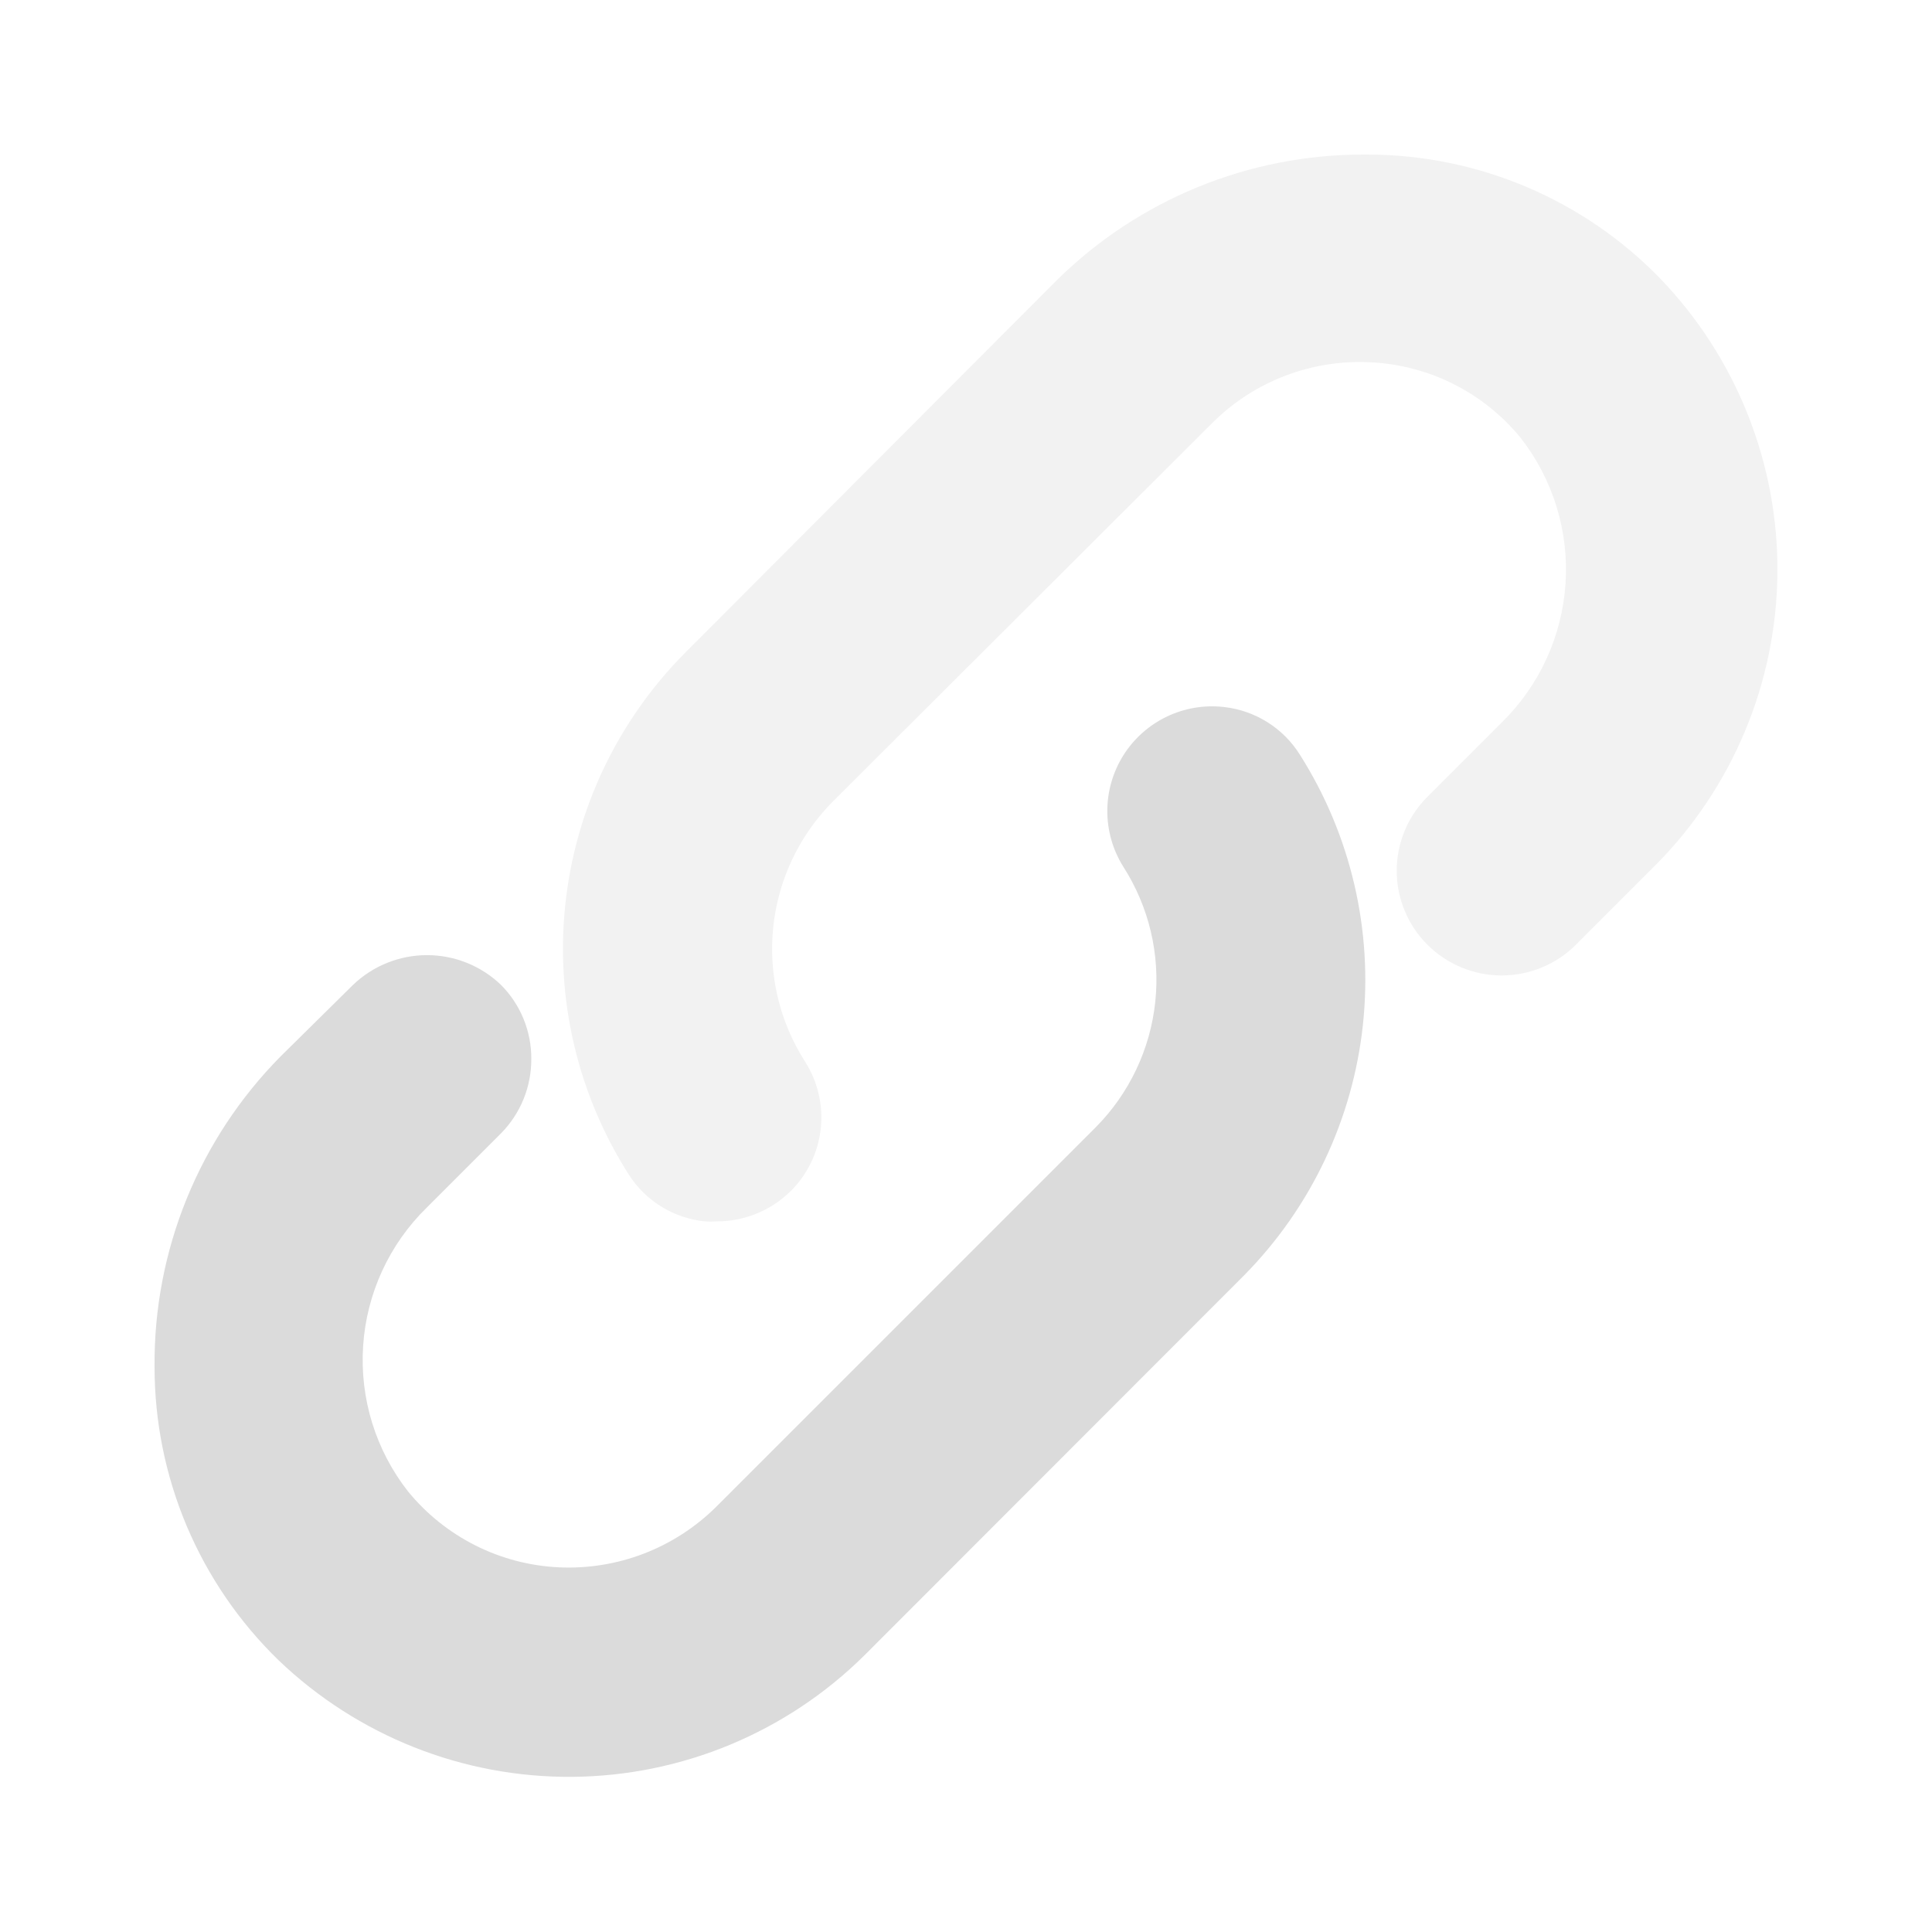
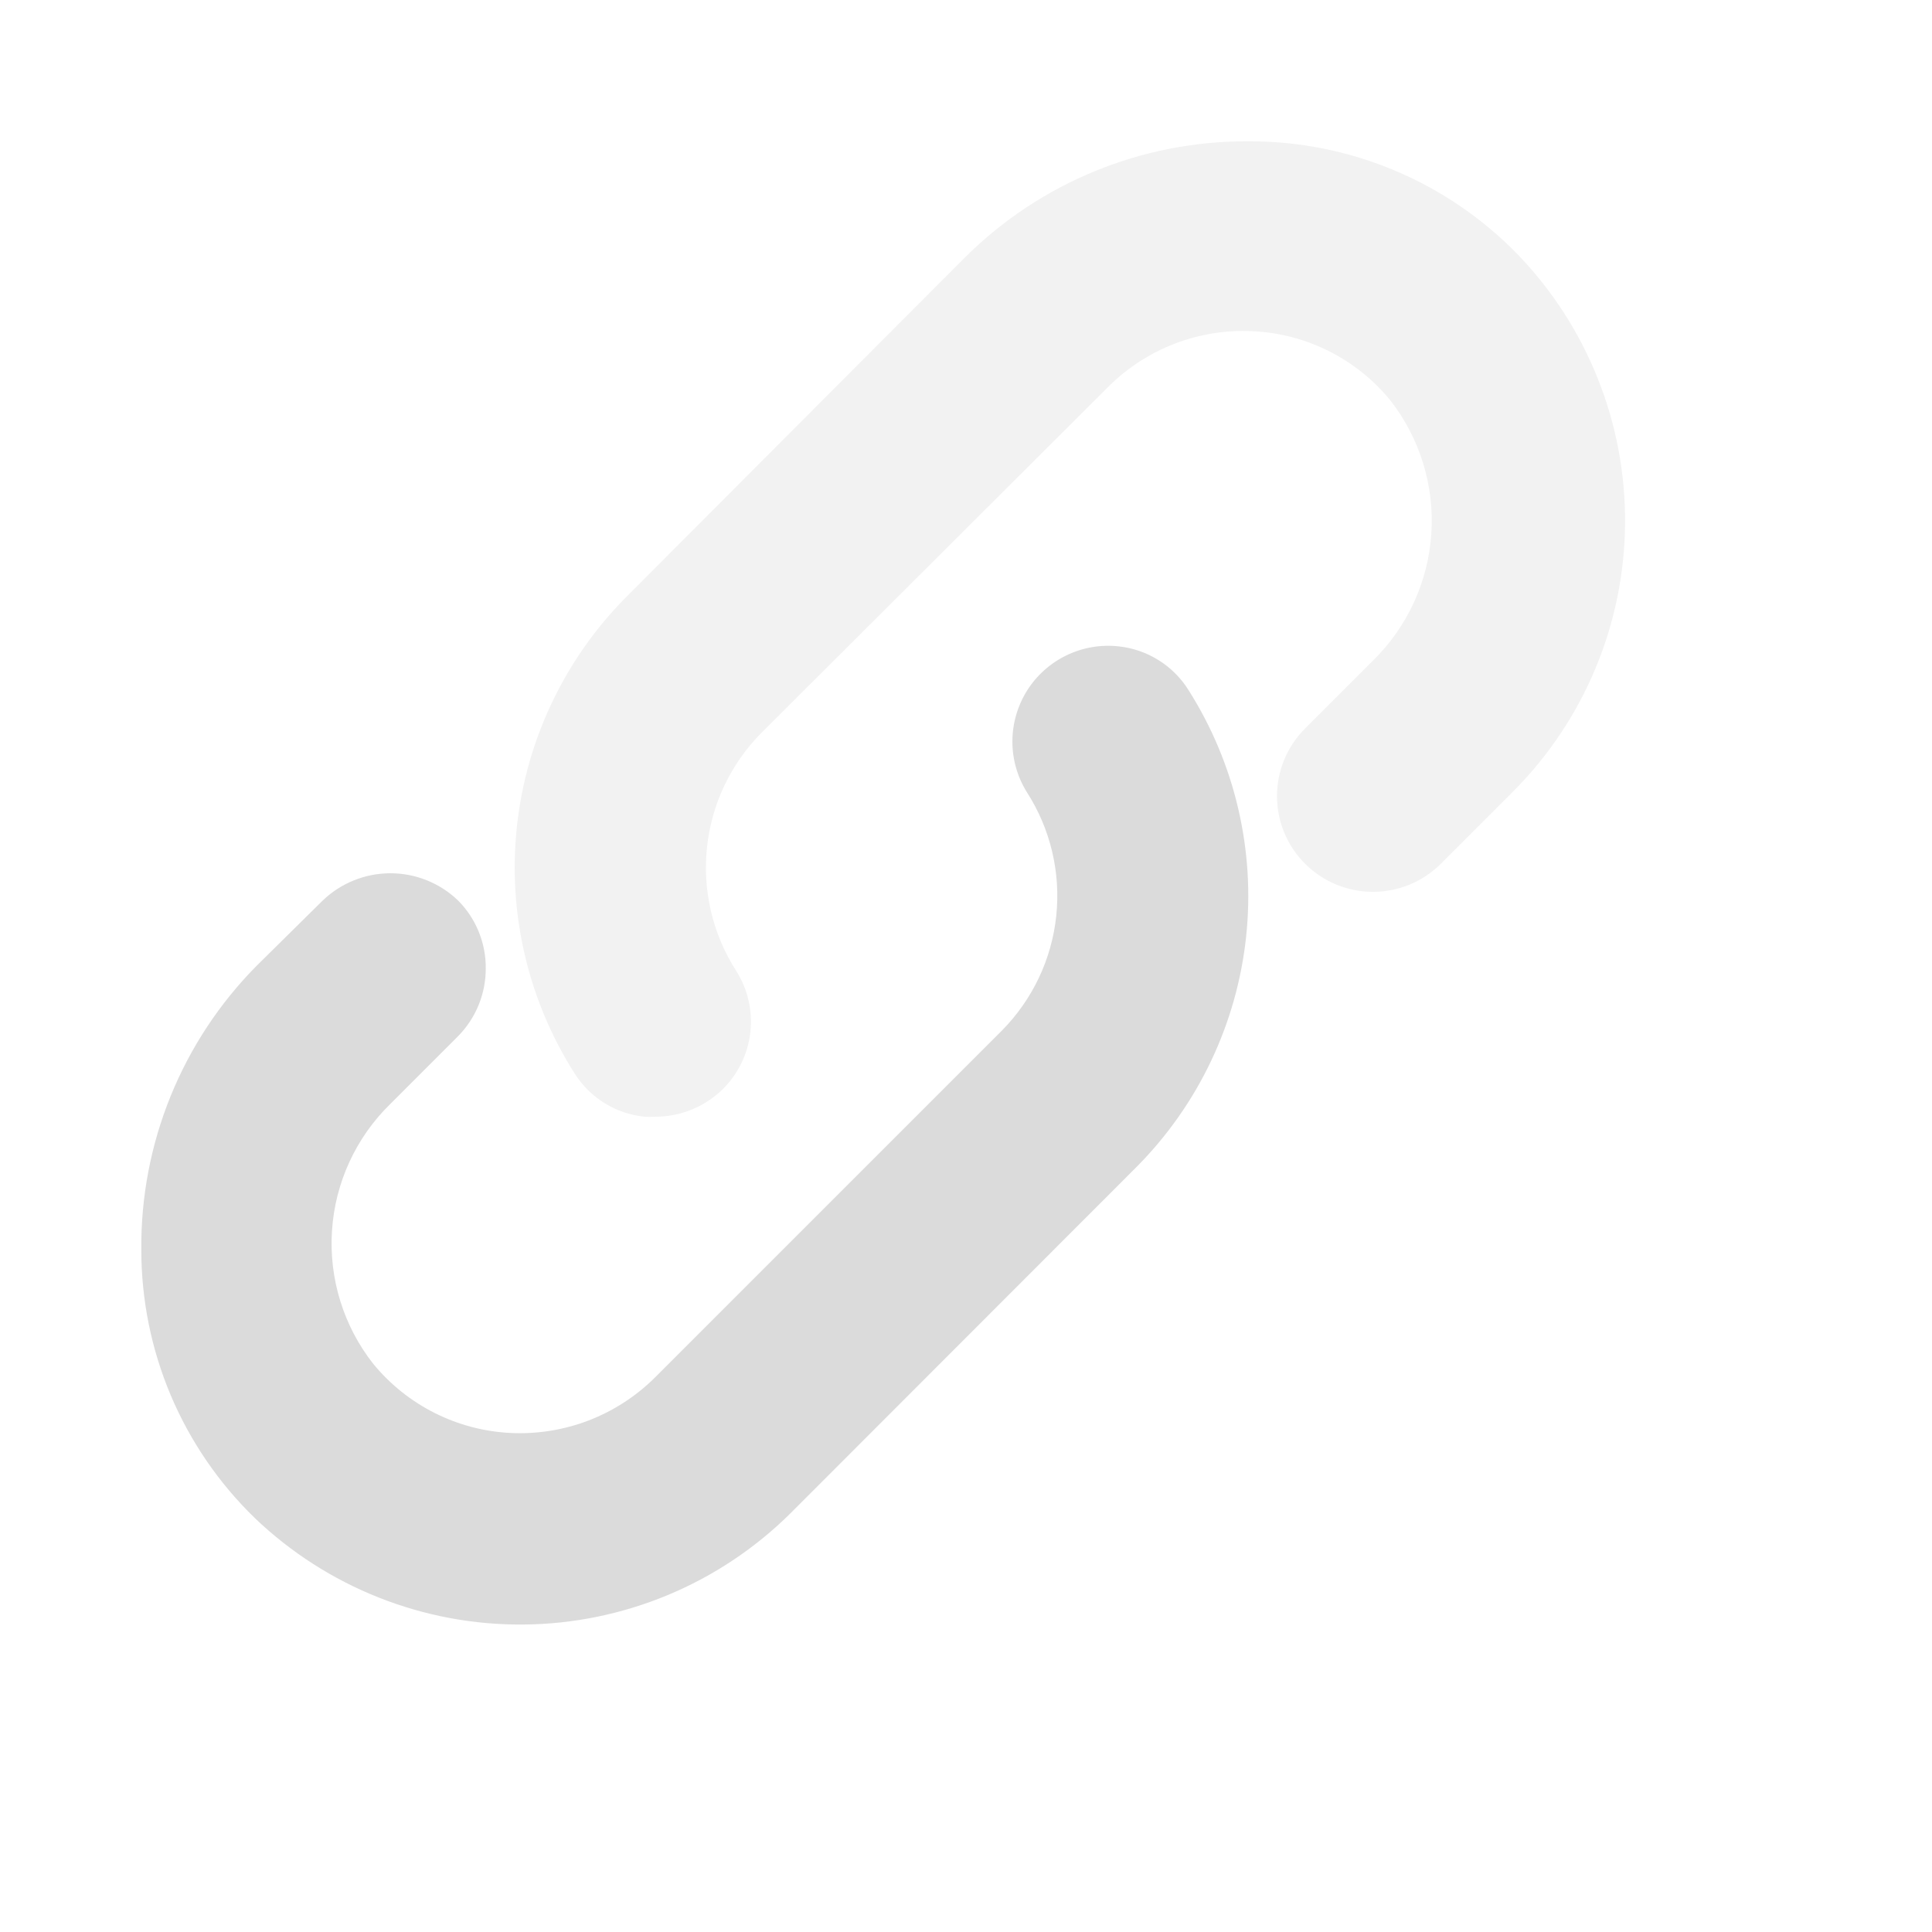
- <svg xmlns="http://www.w3.org/2000/svg" width="64" height="64" viewBox="0 0 64 64" fill="none">
+ <svg xmlns="http://www.w3.org/2000/svg" width="64" height="64" viewBox="0 0 70 70" fill="none">
  <path d="M55 9.23C53.738 7.929 52.227 6.894 50.557 6.188C48.888 5.482 47.093 5.119 45.28 5.12H45.17C41.363 5.116 37.708 6.614 35 9.29L22.68 21.64C20.458 23.882 19.064 26.812 18.728 29.951C18.392 33.089 19.133 36.248 20.83 38.91C21.106 39.342 21.476 39.706 21.912 39.974C22.349 40.243 22.84 40.409 23.35 40.46C23.477 40.47 23.604 40.47 23.73 40.46C24.65 40.465 25.534 40.105 26.19 39.46C26.748 38.907 27.099 38.18 27.187 37.4C27.274 36.619 27.092 35.832 26.67 35.17C25.82 33.843 25.448 32.265 25.616 30.698C25.783 29.131 26.479 27.668 27.59 26.55L40.17 14C40.85 13.324 41.664 12.797 42.559 12.453C43.455 12.108 44.412 11.954 45.37 12C46.333 12.041 47.275 12.285 48.137 12.716C48.999 13.147 49.76 13.755 50.37 14.5C51.444 15.873 51.975 17.594 51.86 19.333C51.746 21.073 50.995 22.709 49.75 23.93L47.29 26.39C46.966 26.712 46.709 27.094 46.534 27.515C46.358 27.937 46.268 28.389 46.268 28.845C46.268 29.301 46.358 29.753 46.534 30.174C46.709 30.596 46.966 30.978 47.29 31.3C47.942 31.949 48.825 32.313 49.745 32.313C50.665 32.313 51.548 31.949 52.2 31.3L54.83 28.67C57.394 26.095 58.847 22.618 58.879 18.985C58.911 15.351 57.518 11.849 55 9.23V9.23Z" fill="#f2f2f2" id="id_101" />
  <path d="M40.54 23.42C39.891 23.347 39.235 23.458 38.647 23.741C38.059 24.024 37.562 24.467 37.214 25.019C36.867 25.572 36.682 26.211 36.681 26.864C36.68 27.517 36.864 28.157 37.21 28.71C38.062 30.038 38.436 31.616 38.27 33.185C38.105 34.753 37.41 36.219 36.3 37.34L23.72 49.92C23.039 50.594 22.225 51.12 21.33 51.465C20.435 51.809 19.478 51.964 18.52 51.92C17.557 51.876 16.614 51.629 15.753 51.197C14.892 50.764 14.131 50.156 13.52 49.41C12.445 48.041 11.914 46.323 12.029 44.586C12.143 42.849 12.895 41.216 14.14 40L16.6 37.54C17.245 36.884 17.604 36 17.6 35.08C17.603 34.626 17.516 34.176 17.344 33.755C17.173 33.335 16.92 32.952 16.6 32.63C15.941 31.995 15.061 31.64 14.145 31.64C13.23 31.64 12.35 31.995 11.69 32.63L9.29 35C7.953 36.353 6.896 37.956 6.18 39.719C5.465 41.481 5.104 43.368 5.12 45.27C5.118 47.084 5.48 48.881 6.186 50.553C6.892 52.224 7.928 53.736 9.23 55C11.848 57.505 15.339 58.89 18.963 58.86C22.586 58.83 26.054 57.388 28.63 54.84L41.21 42.25C43.424 40.008 44.812 37.081 45.148 33.948C45.484 30.815 44.748 27.66 43.06 25C42.787 24.563 42.418 24.194 41.981 23.921C41.545 23.647 41.052 23.476 40.54 23.42Z" fill="#dbdbdb" id="id_102" />
</svg>
